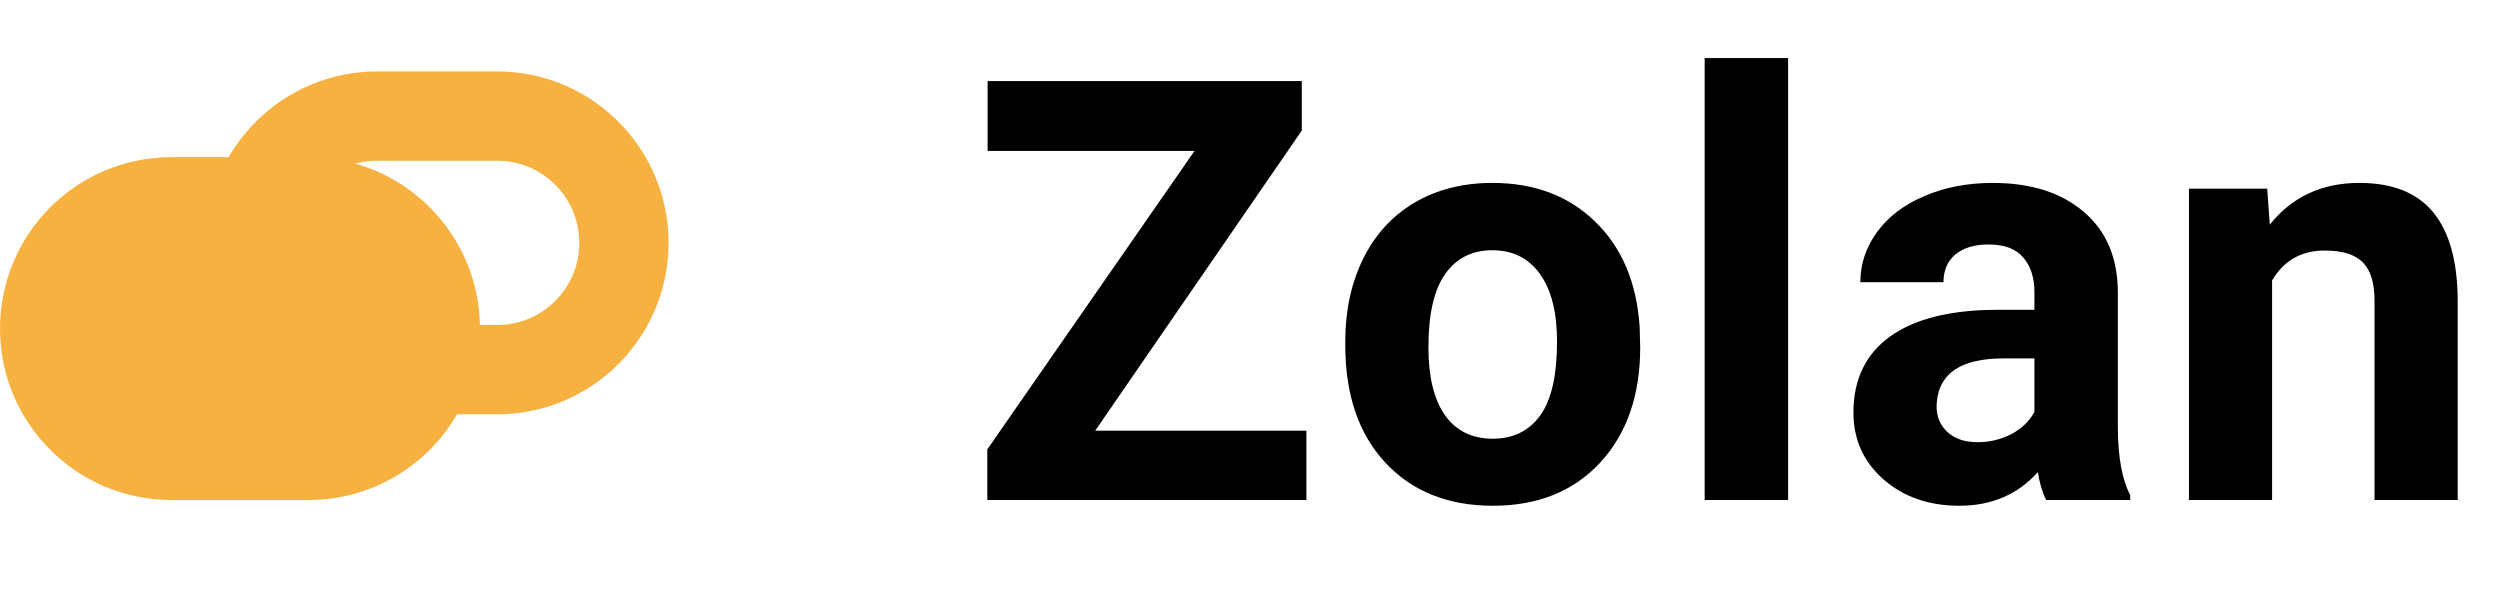
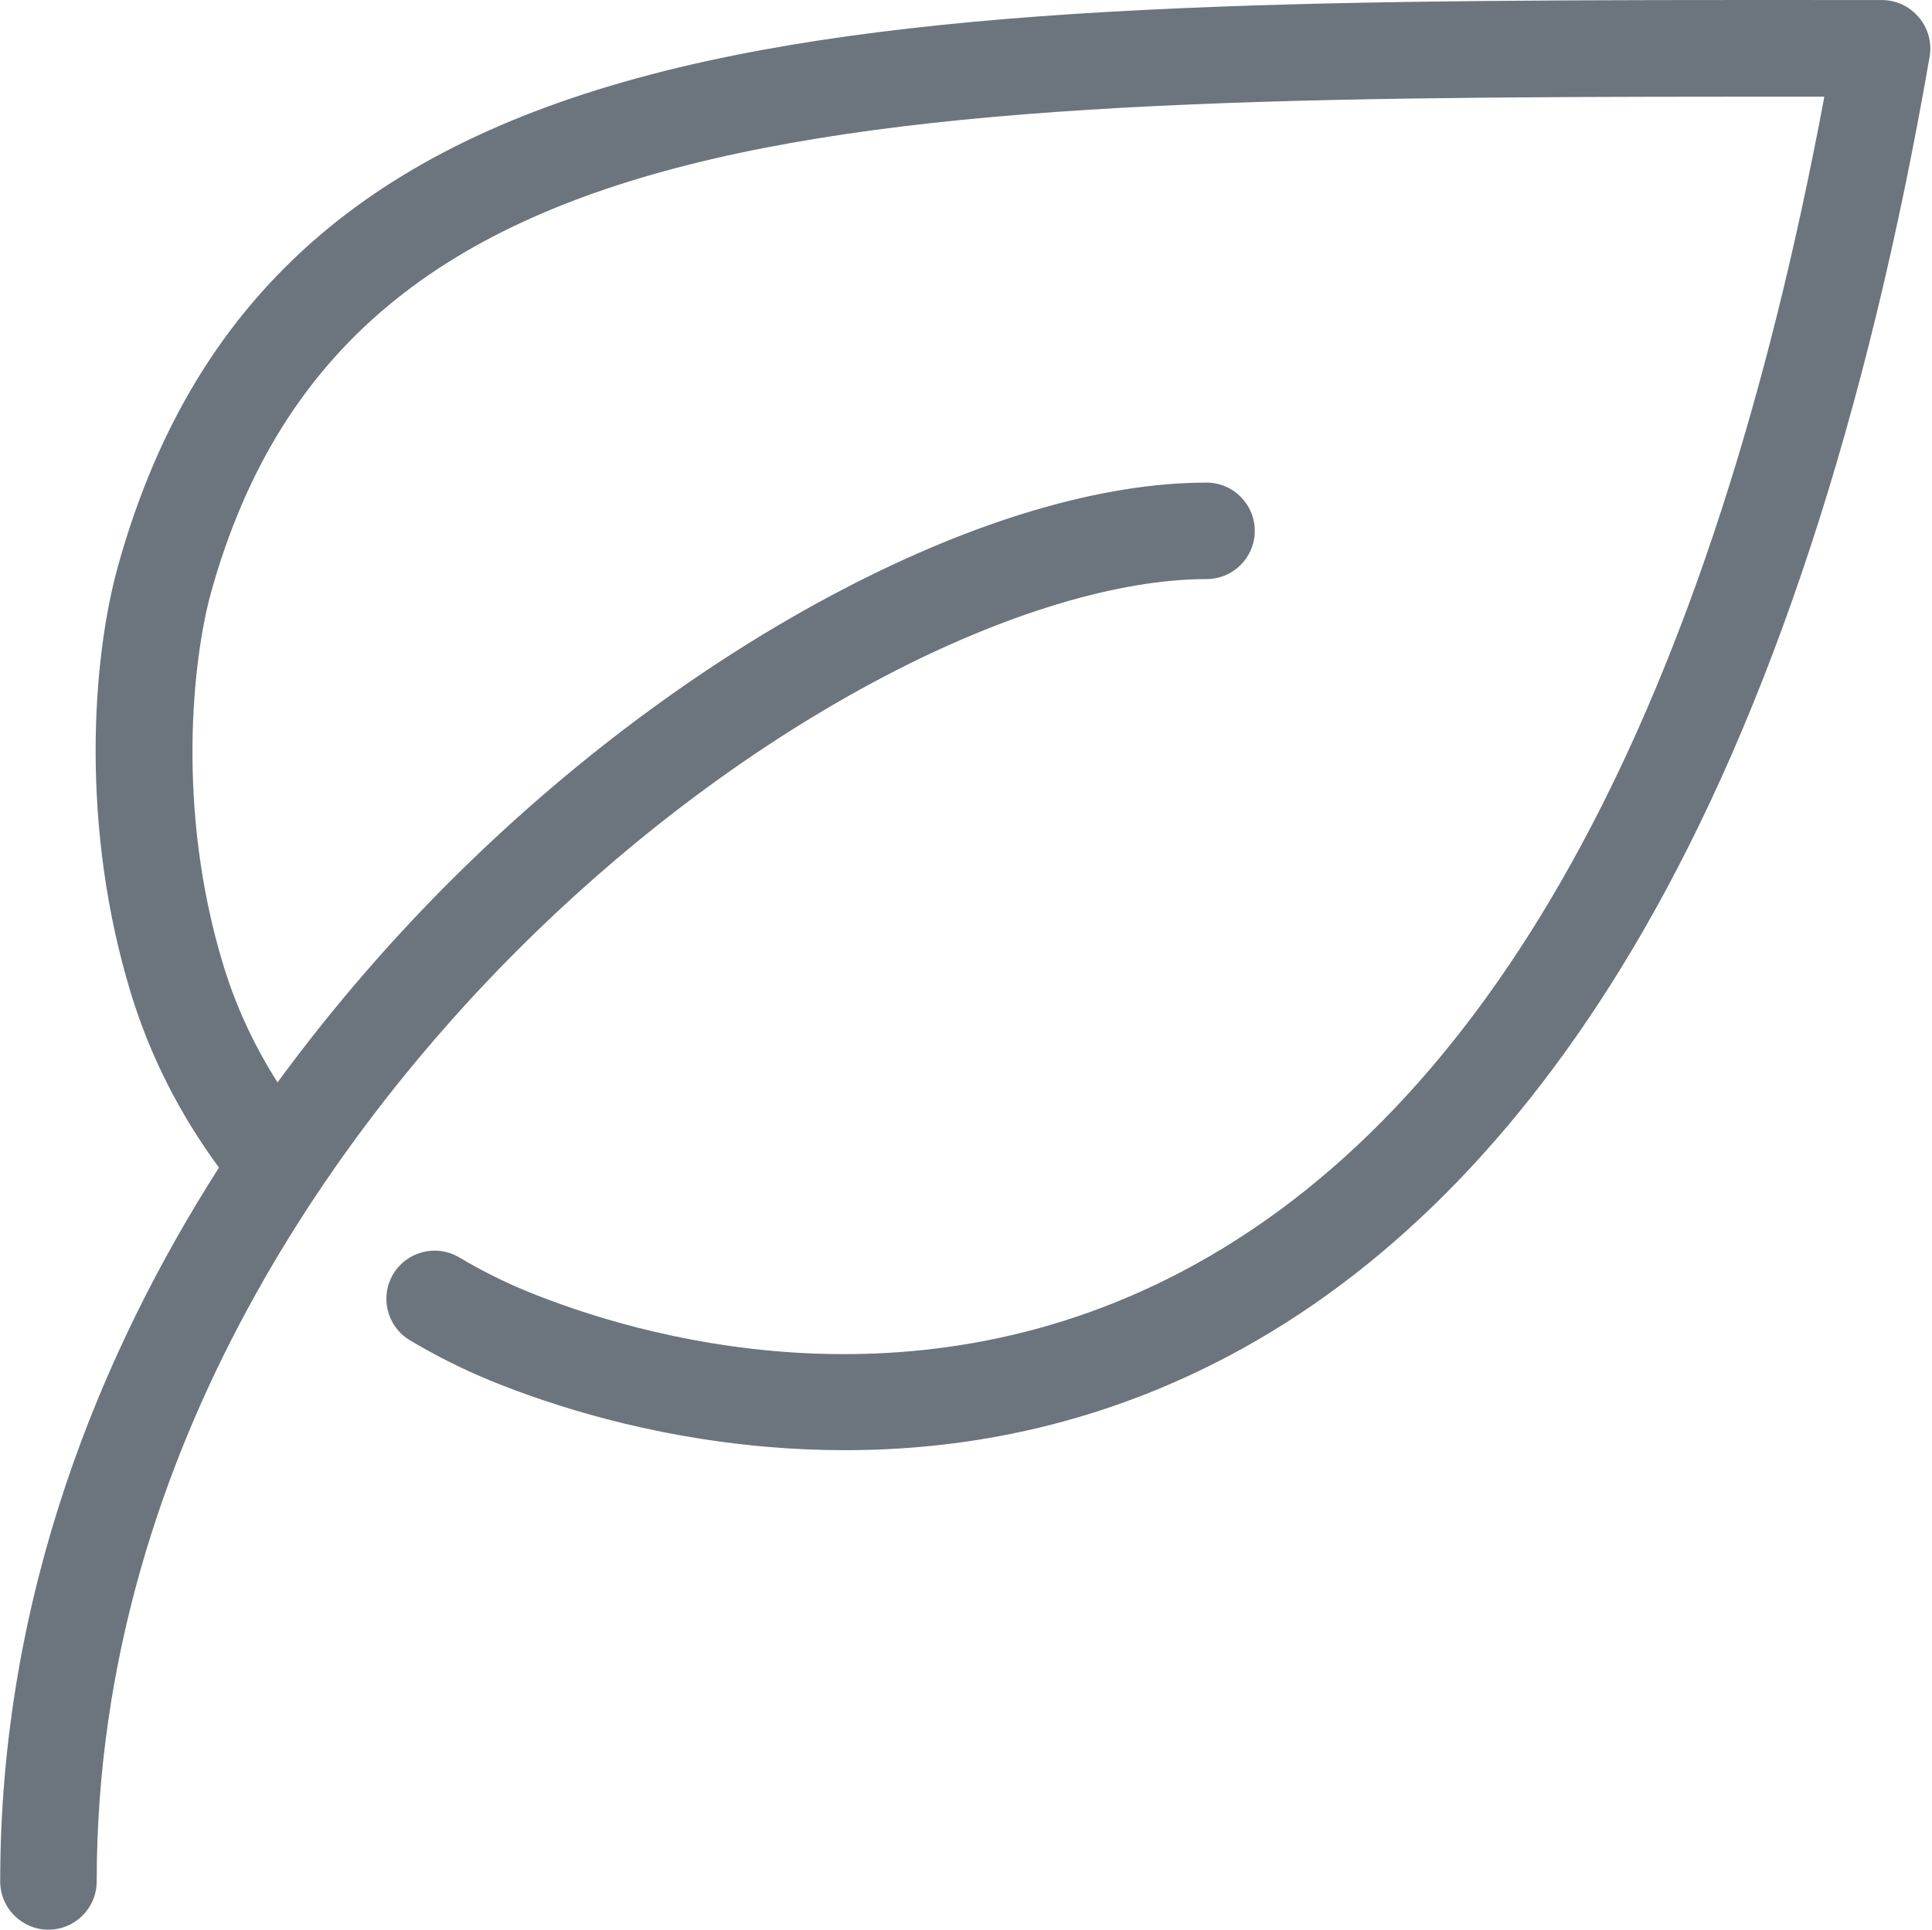
- <svg xmlns="http://www.w3.org/2000/svg" width="140" height="33" fill="none">
-   <rect y="8.8" width="26.88" height="19.2" rx="9.6" fill="#F6B141" />
-   <rect x="14.02" y="6.5" width="20.92" height="14.2" rx="7.1" stroke="#F6B141" stroke-width="5" />
-   <path d="M61.332 24.117h11.827V28H55.29v-2.836l11.602-16.71H55.306V4.54H72.9v2.772L61.332 24.117zm14.003-4.995c0-1.73.333-3.271.999-4.625.666-1.353 1.622-2.4 2.868-3.142 1.257-.741 2.713-1.112 4.367-1.112 2.352 0 4.27.72 5.752 2.16 1.493 1.439 2.326 3.394 2.498 5.865l.032 1.192c0 2.675-.746 4.823-2.24 6.445-1.493 1.612-3.496 2.417-6.01 2.417s-4.522-.805-6.026-2.417c-1.493-1.611-2.24-3.803-2.24-6.574v-.21zm4.657.338c0 1.654.311 2.922.934 3.803.623.87 1.515 1.305 2.675 1.305 1.128 0 2.009-.43 2.643-1.29.633-.87.95-2.255.95-4.156 0-1.622-.317-2.88-.95-3.77-.634-.893-1.526-1.338-2.675-1.338-1.139 0-2.02.446-2.643 1.337-.623.88-.934 2.25-.934 4.109zM100.134 28h-4.673V3.25h4.673V28zm14.454 0c-.215-.419-.371-.94-.467-1.563-1.128 1.257-2.595 1.885-4.399 1.885-1.708 0-3.126-.494-4.254-1.482-1.117-.988-1.676-2.235-1.676-3.738 0-1.848.682-3.266 2.046-4.254 1.375-.989 3.357-1.488 5.946-1.499h2.143v-.999c0-.806-.209-1.45-.628-1.934-.408-.483-1.058-.725-1.95-.725-.784 0-1.402.188-1.853.564-.44.376-.661.892-.661 1.547h-4.656c0-1.01.311-1.944.934-2.803.623-.86 1.504-1.531 2.643-2.015 1.139-.494 2.417-.74 3.835-.74 2.148 0 3.851.542 5.108 1.627 1.267 1.074 1.901 2.588 1.901 4.544v7.557c.011 1.654.242 2.905.693 3.754V28h-4.705zm-3.851-3.239a4.07 4.07 0 0 0 1.901-.45c.58-.313 1.01-.726 1.289-1.242v-2.997h-1.74c-2.331 0-3.572.806-3.722 2.417l-.016.274c0 .58.204 1.058.612 1.434.408.376.967.564 1.676.564zm16.226-14.196l.145 2.015c1.246-1.558 2.917-2.337 5.012-2.337 1.847 0 3.222.543 4.125 1.628.902 1.085 1.364 2.707 1.385 4.866V28h-4.656V16.85c0-.989-.215-1.703-.645-2.144-.43-.45-1.144-.676-2.143-.676-1.311 0-2.293.558-2.949 1.676V28h-4.656V10.565h4.382z" fill="#000" />
+ <svg xmlns="http://www.w3.org/2000/svg" t="1561525523287" class="icon" viewBox="0 0 1025 1024" version="1.1" p-id="1117" width="30.029" height="30">
+   <defs>
+     <style type="text/css" />
+   </defs>
+   <path d="M1017.948 9.124c-4.864-5.785-12.031-9.113-19.557-9.113l-26.11 0c-258.032-0.102-461.847-0.154-611.906 35.735-80.635 19.301-142.993 48.432-190.606 89.031-51.402 43.825-86.42 101.216-107.155 175.554-13.772 49.354-20.223 138.488 6.963 227.161 10.035 32.766 25.701 63.689 46.589 92.103-62.255 97.53-116.063 225.983-116.063 378.806 0 14.13 11.468 25.598 25.598 25.598s25.598-11.468 25.598-25.598c0-235.762 139.665-410.65 222.911-493.845 59.747-59.747 127.276-110.176 195.367-145.809 63.382-33.176 123.948-51.453 170.537-51.453 14.13 0 25.598-11.468 25.598-25.598s-11.468-25.598-25.598-25.598c-55.497 0-122.668 19.813-194.241 57.341-72.597 38.039-144.478 91.591-207.808 154.973-26.725 26.725-58.876 62.358-90.823 105.978-12.39-19.506-22.015-40.19-28.619-61.795-25.598-83.553-16.178-164.035-6.604-198.388 73.212-262.384 351.313-263.05 855.859-262.896-60.156 321.926-172.329 530.298-333.599 619.534-149.597 82.785-297.966 37.63-354.846 14.335-11.98-4.915-24.063-10.956-35.787-17.919-12.134-7.219-27.851-3.225-35.07 8.908s-3.225 27.851 8.908 35.07c13.926 8.294 28.261 15.461 42.596 21.349 31.844 13.004 83.144 29.694 146.679 35.172 14.028 1.229 27.902 1.792 41.674 1.792 75.208 0 145.86-18.073 210.675-53.91 82.376-45.565 153.642-119.75 211.904-220.352 68.297-118.009 119.698-274.518 152.72-465.175 1.28-7.424-0.768-15.052-5.632-20.837z" p-id="1118" fill="#6c757d" />
</svg>
